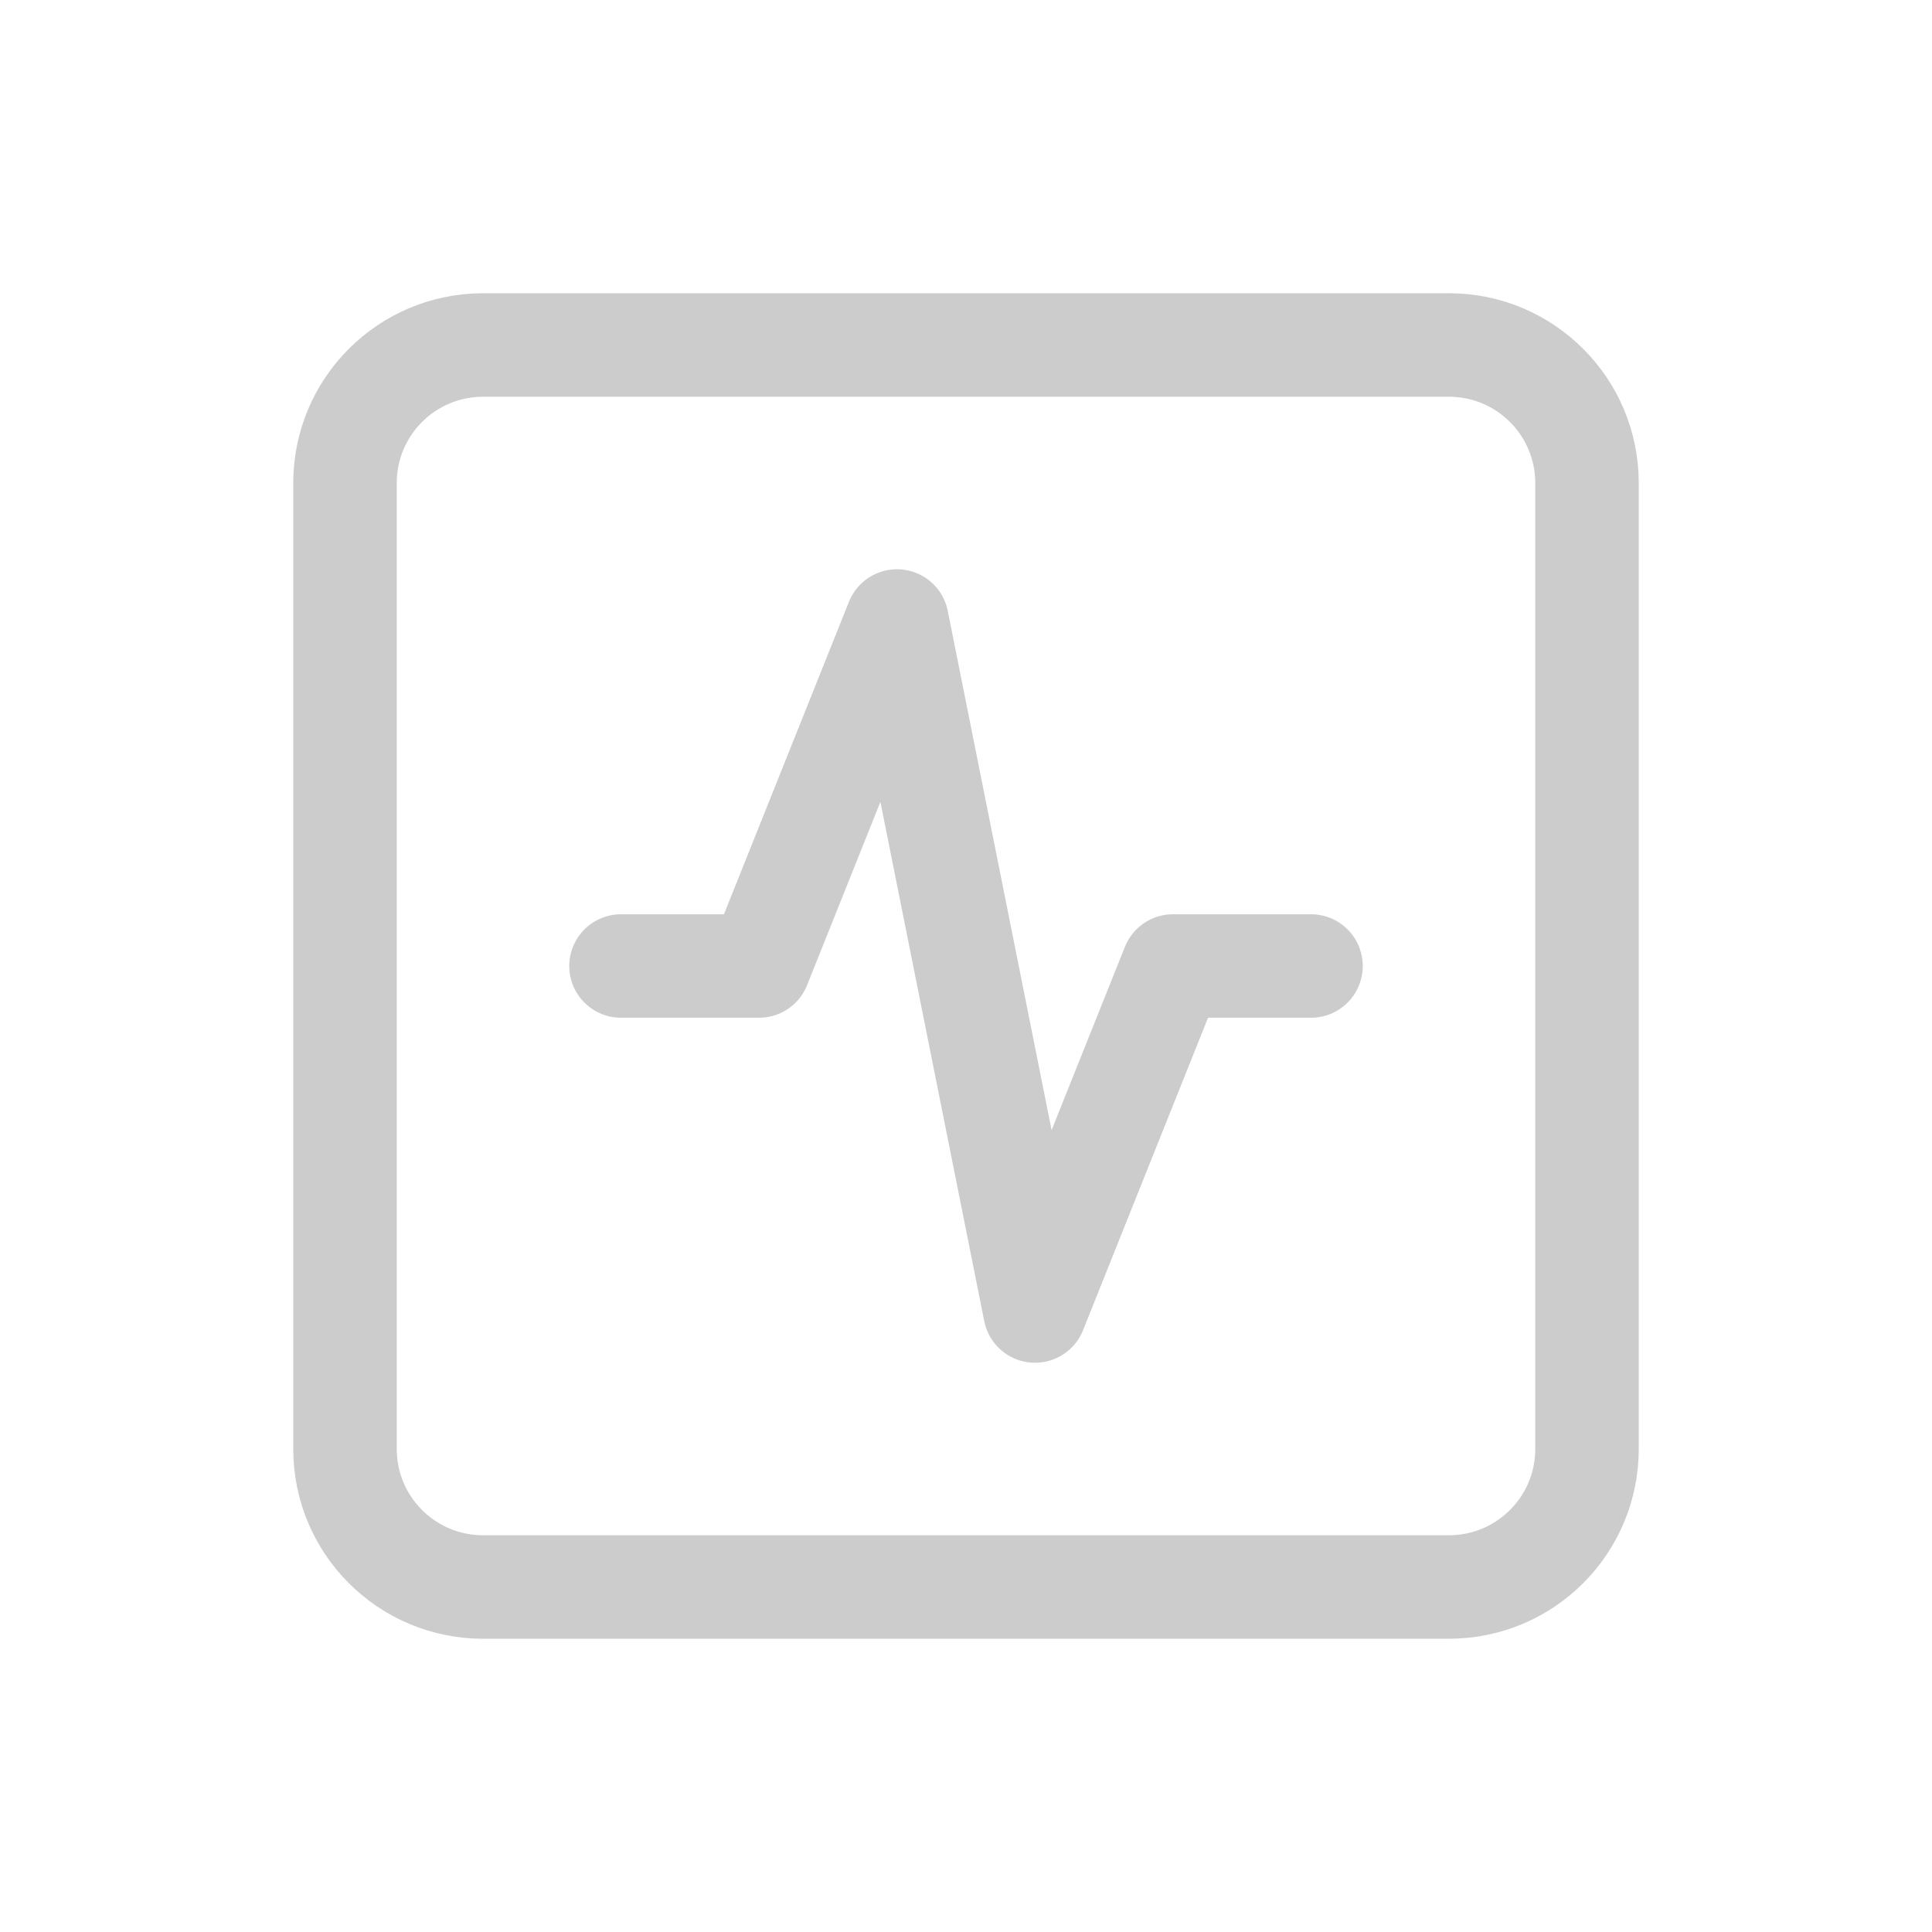
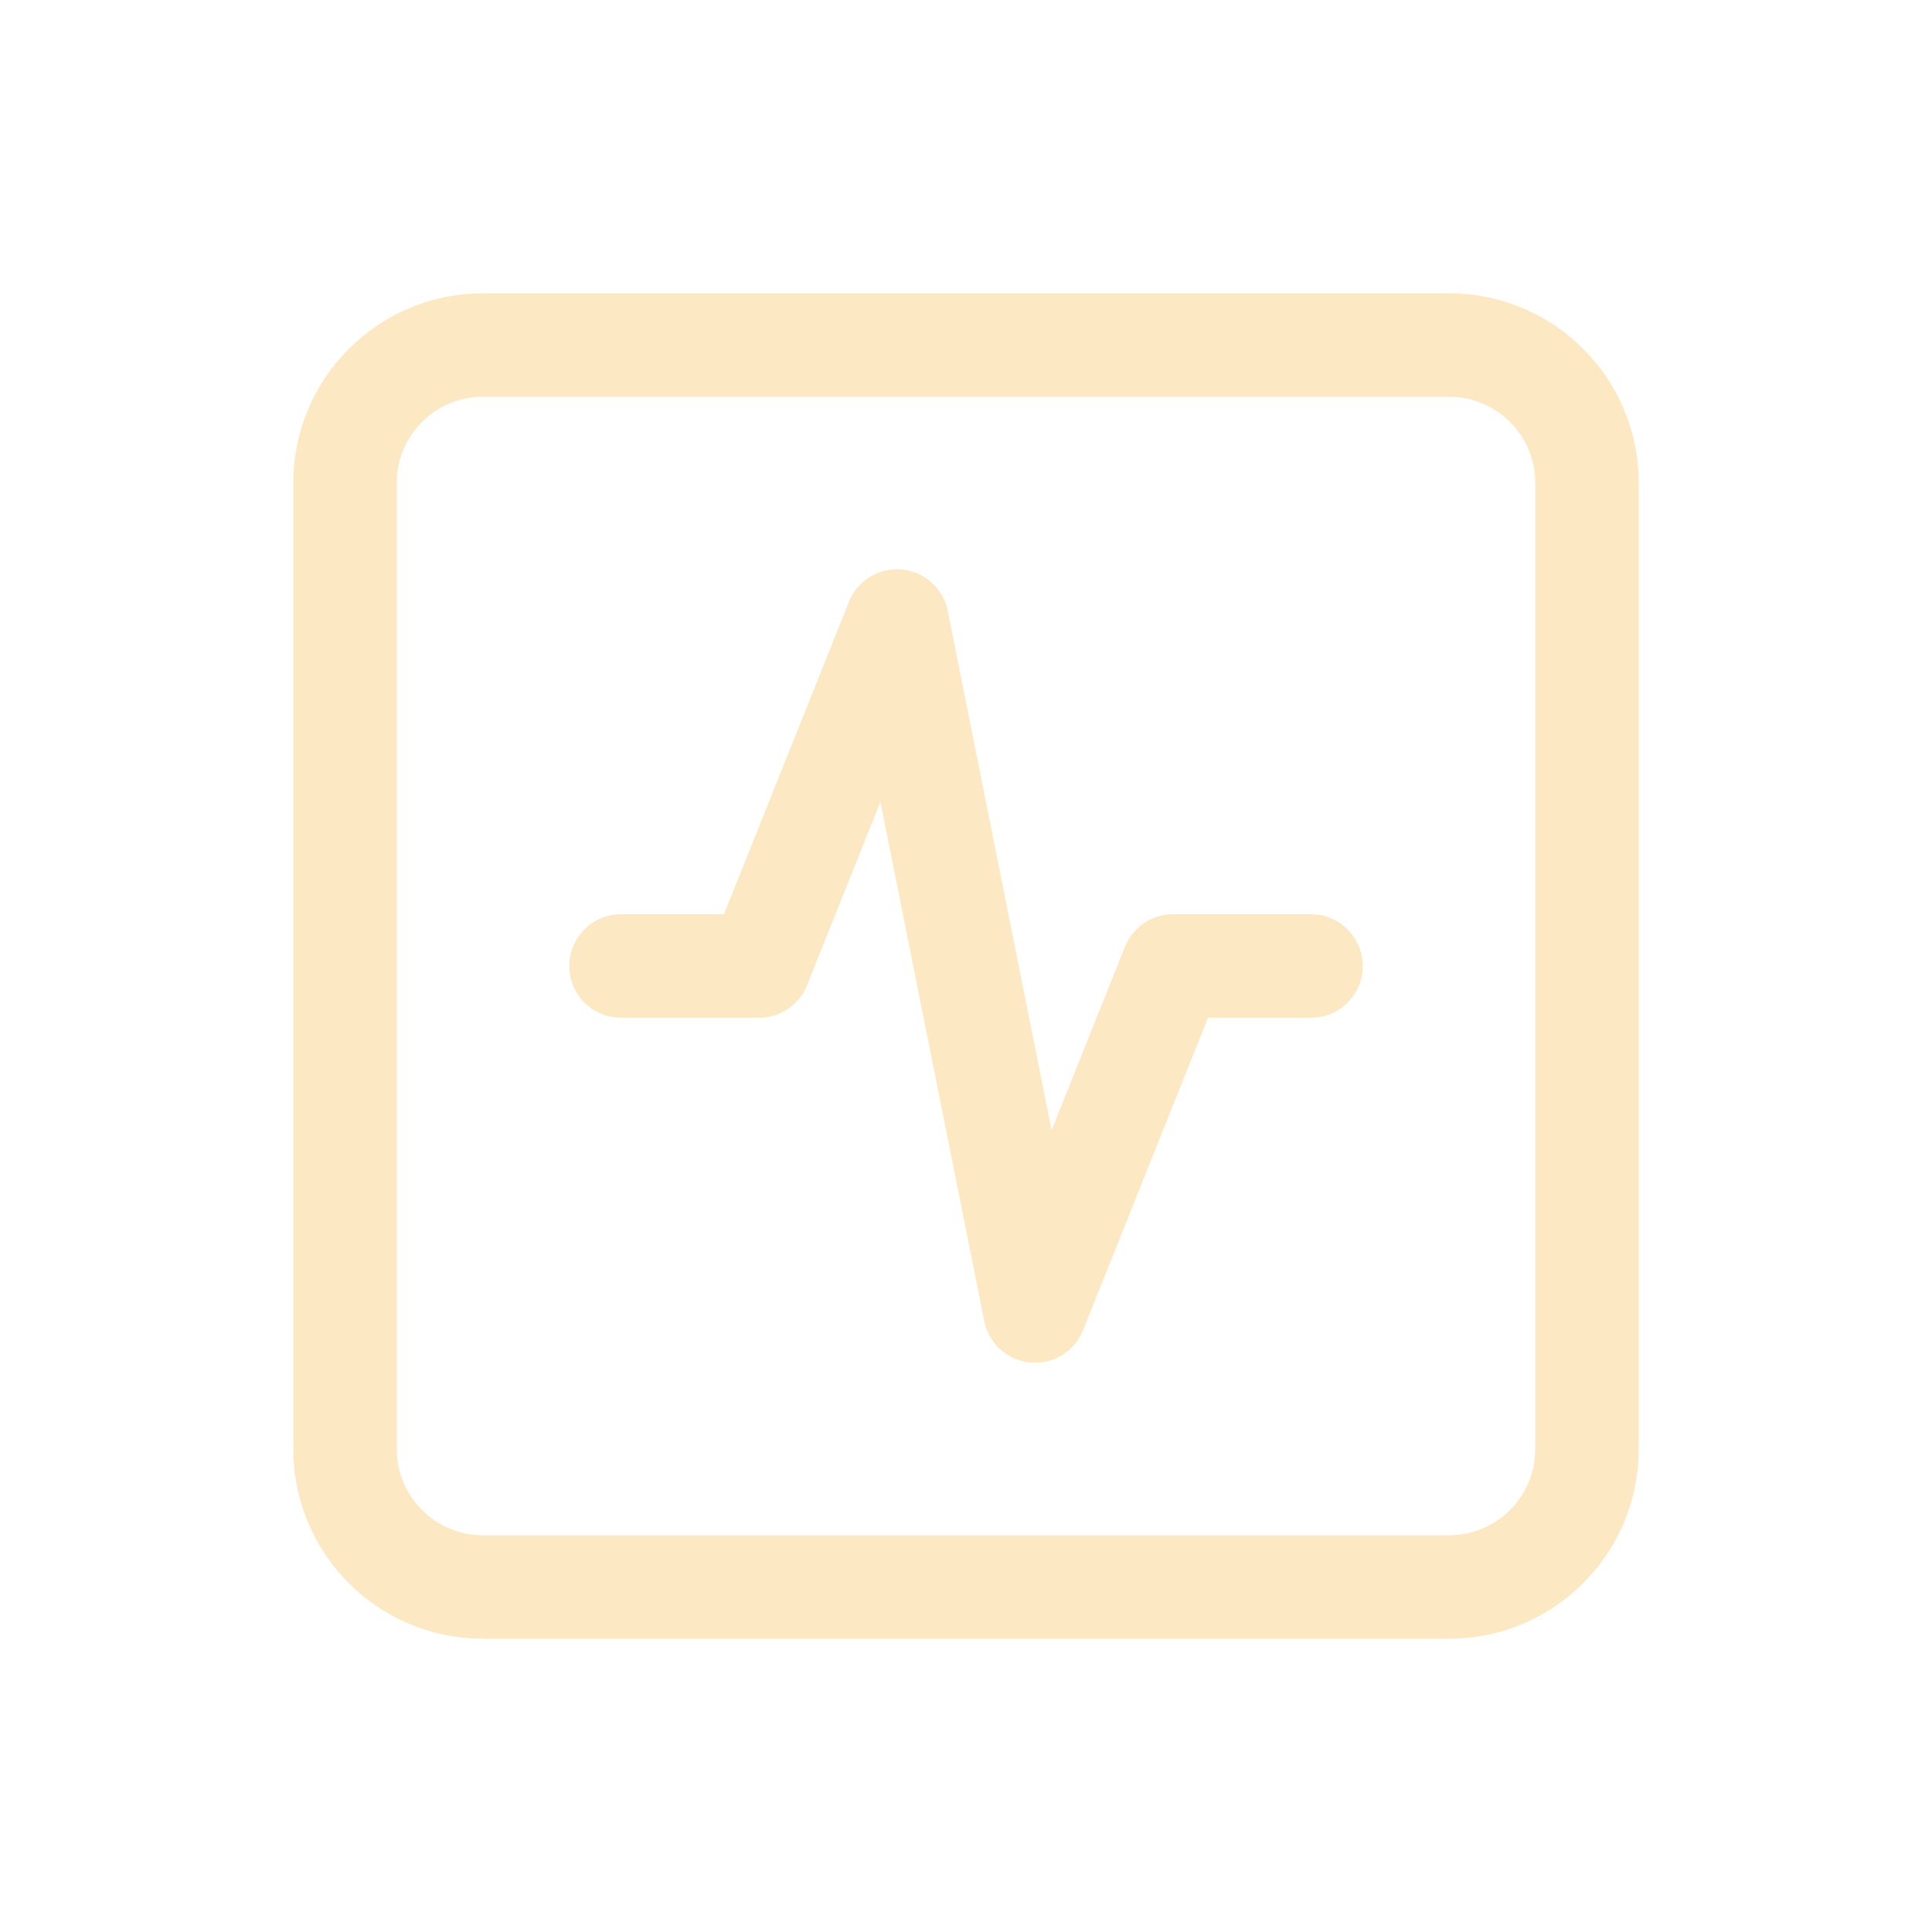
- <svg xmlns="http://www.w3.org/2000/svg" width="24" height="24" viewBox="-2 -2 28 28" fill="none" stroke="#ccc" stroke-width="1.5" stroke-linecap="round" stroke-linejoin="round">
+ <svg xmlns="http://www.w3.org/2000/svg" width="24" height="24" viewBox="-2 -2 28 28" fill="none" stroke="#fce8c3" stroke-width="1.5" stroke-linecap="round" stroke-linejoin="round">
  <rect width="18" height="18" x="3" y="3" rx="2" />
  <path d="M17 12h-2l-2 5-2-10-2 5H7" />
  <style>
      /* @media (prefers-color-scheme) not supported in embedded SVGs in Safari. */
  </style>
</svg>
